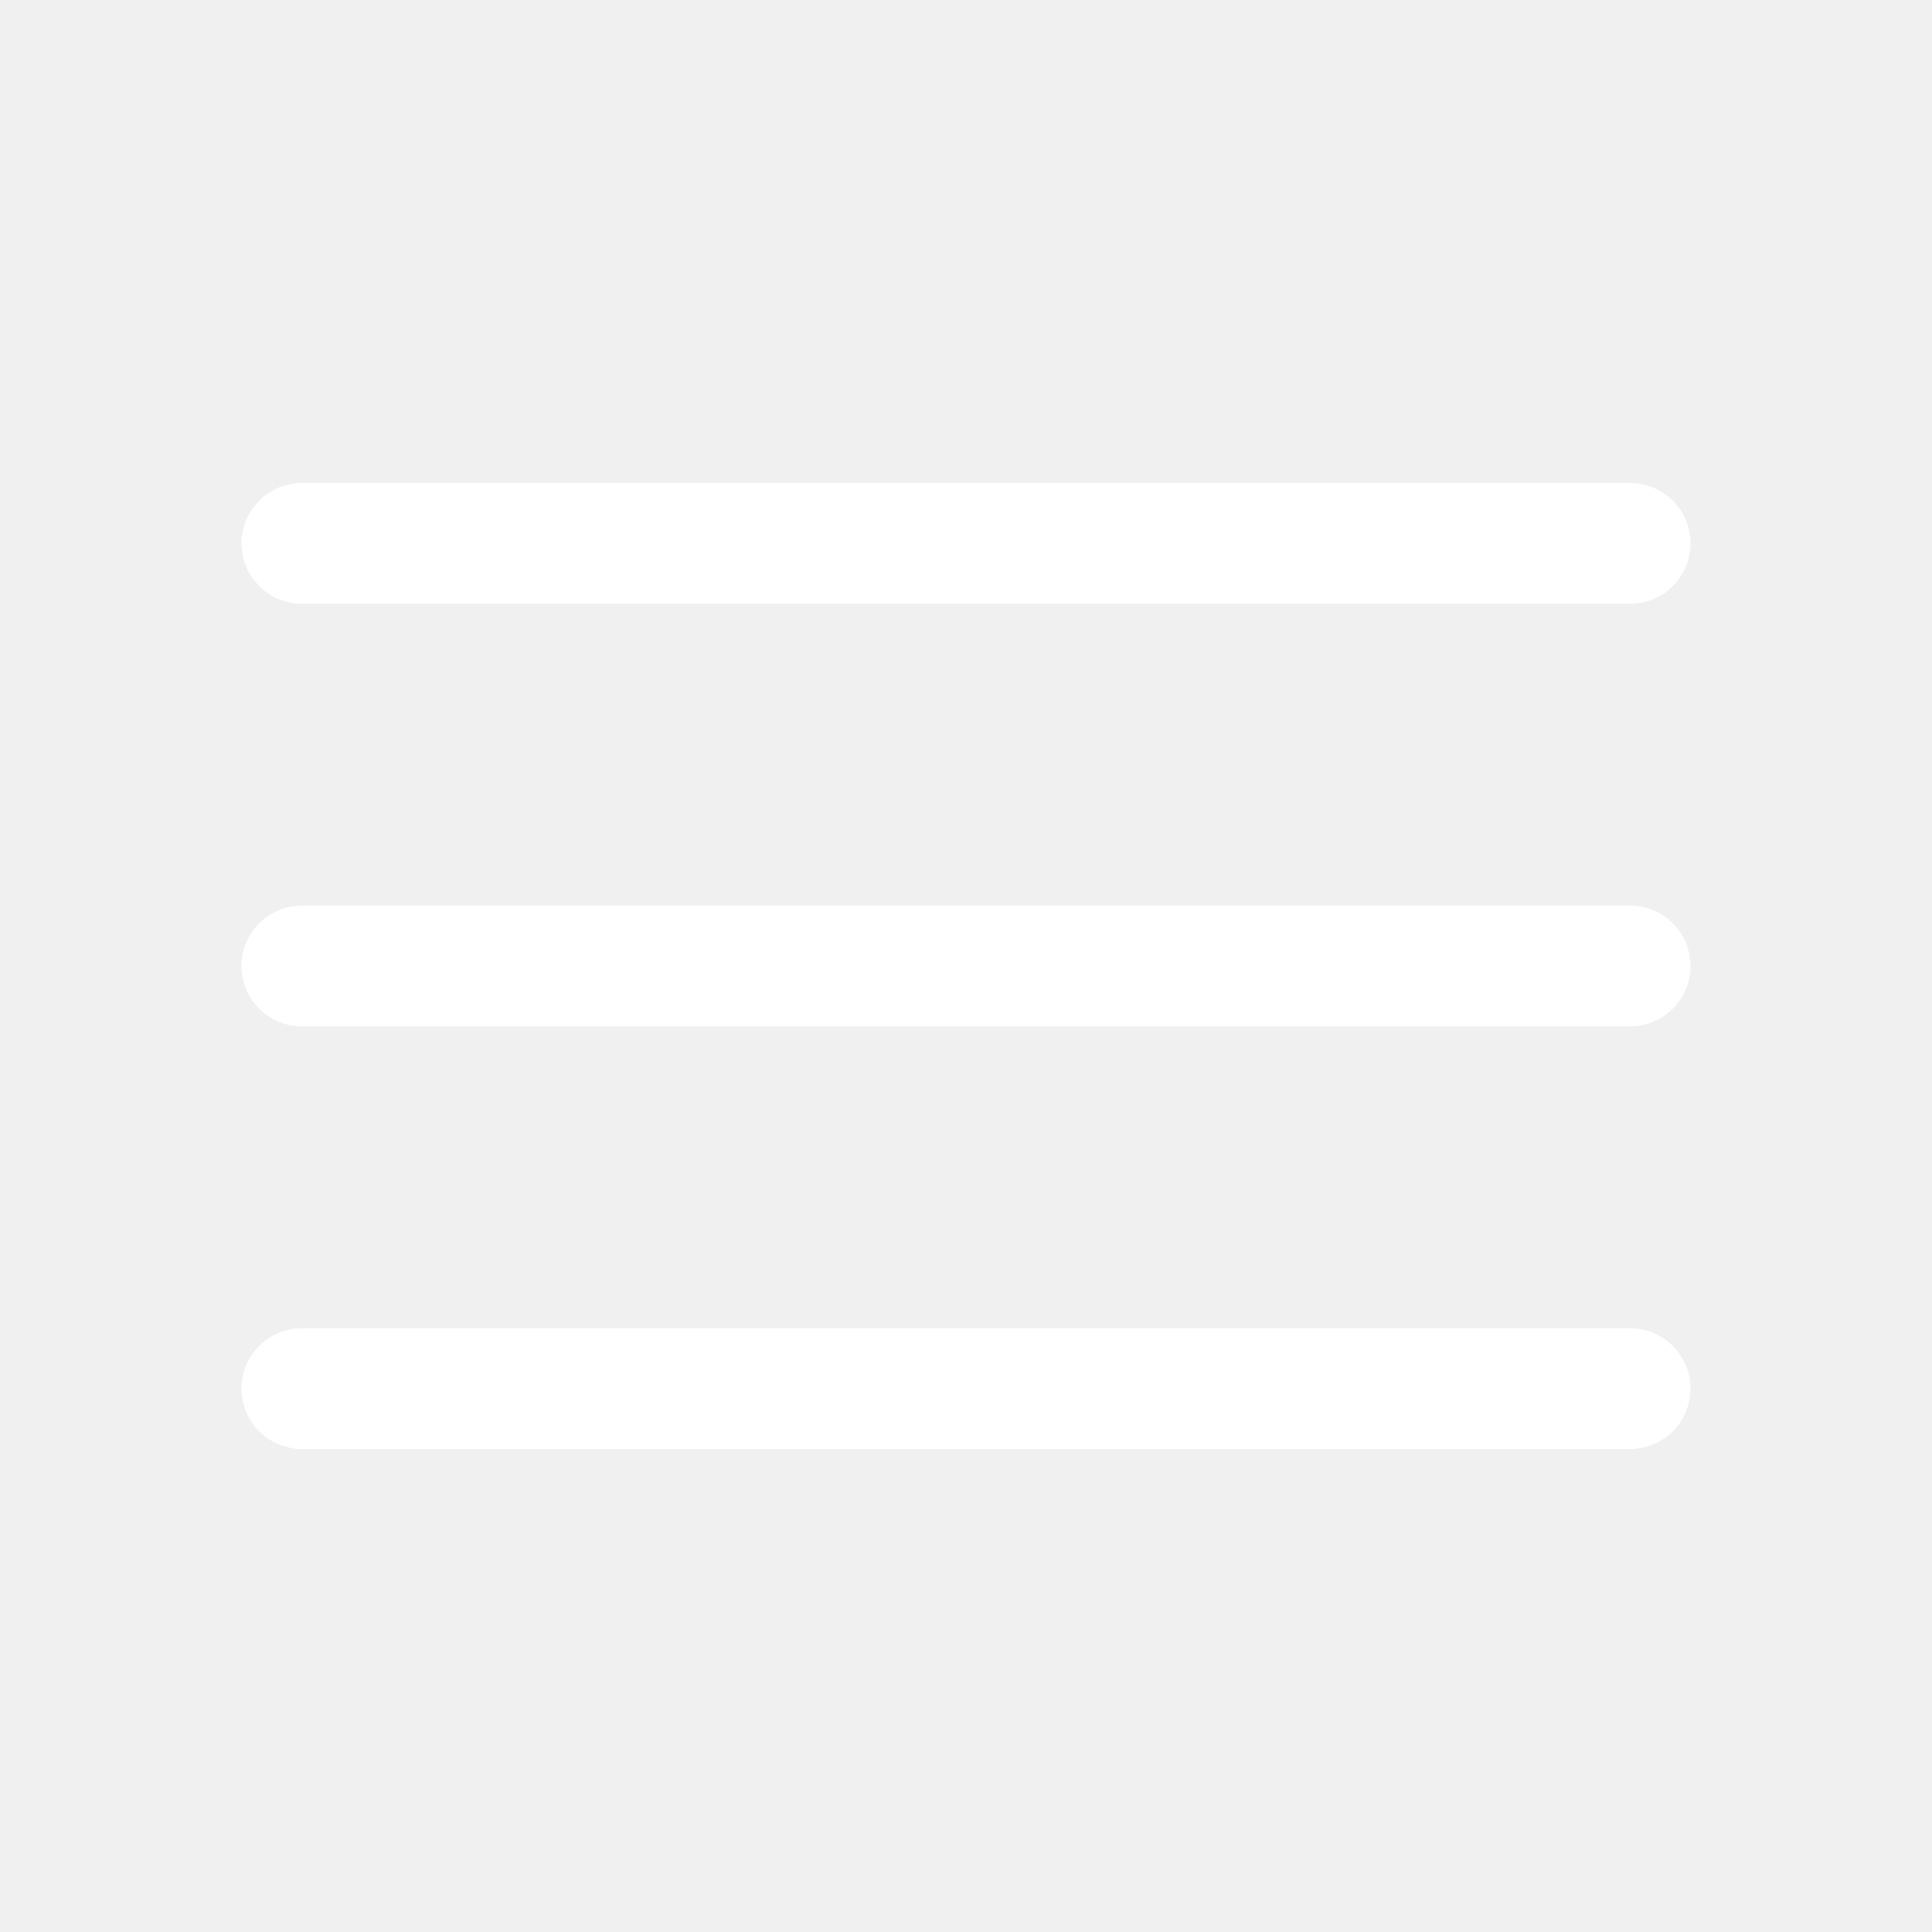
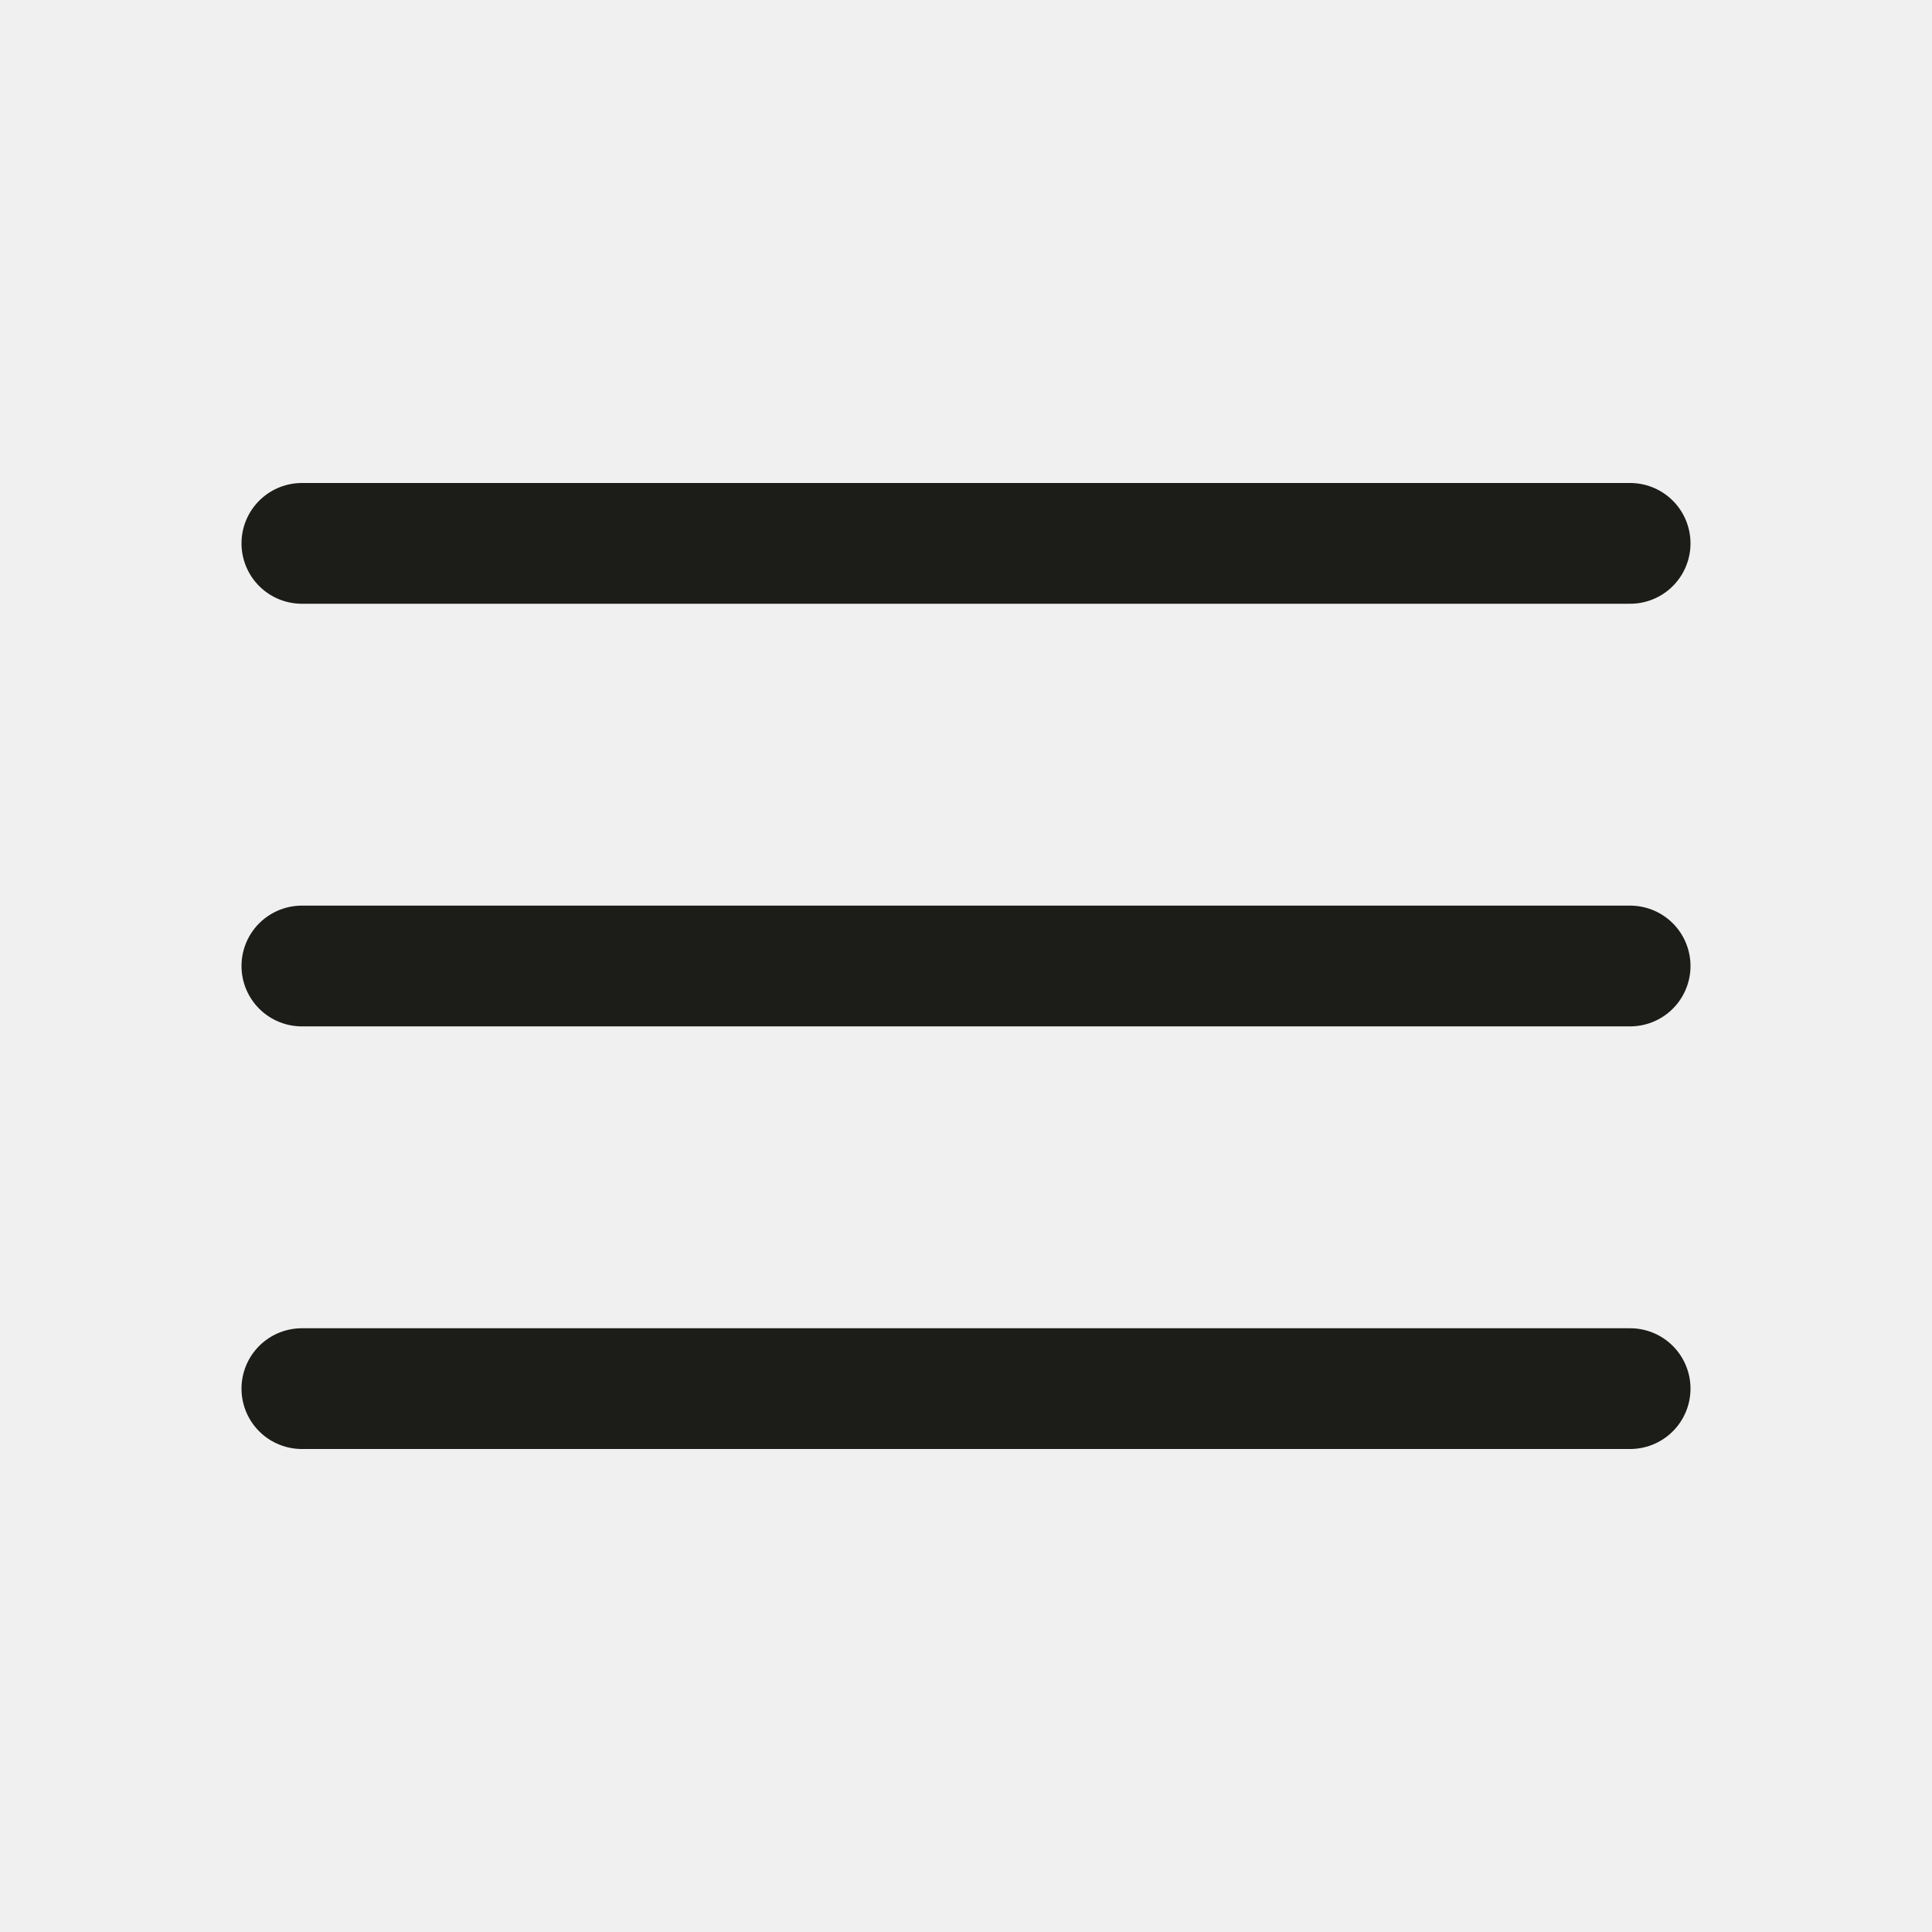
- <svg xmlns="http://www.w3.org/2000/svg" fill="#fff" viewBox="0 0 24 24" stroke-width="1.5" stroke="#fff" class="size-6">
+ <svg xmlns="http://www.w3.org/2000/svg" fill="#1c1c19" viewBox="0 0 24 24" stroke-width="1.5" stroke="#1c1c19" class="size-6">
  <path stroke-linecap="round" stroke-linejoin="round" d="M3.75 6.75h16.5M3.75 12h16.5m-16.5 5.25h16.5" />
</svg>
